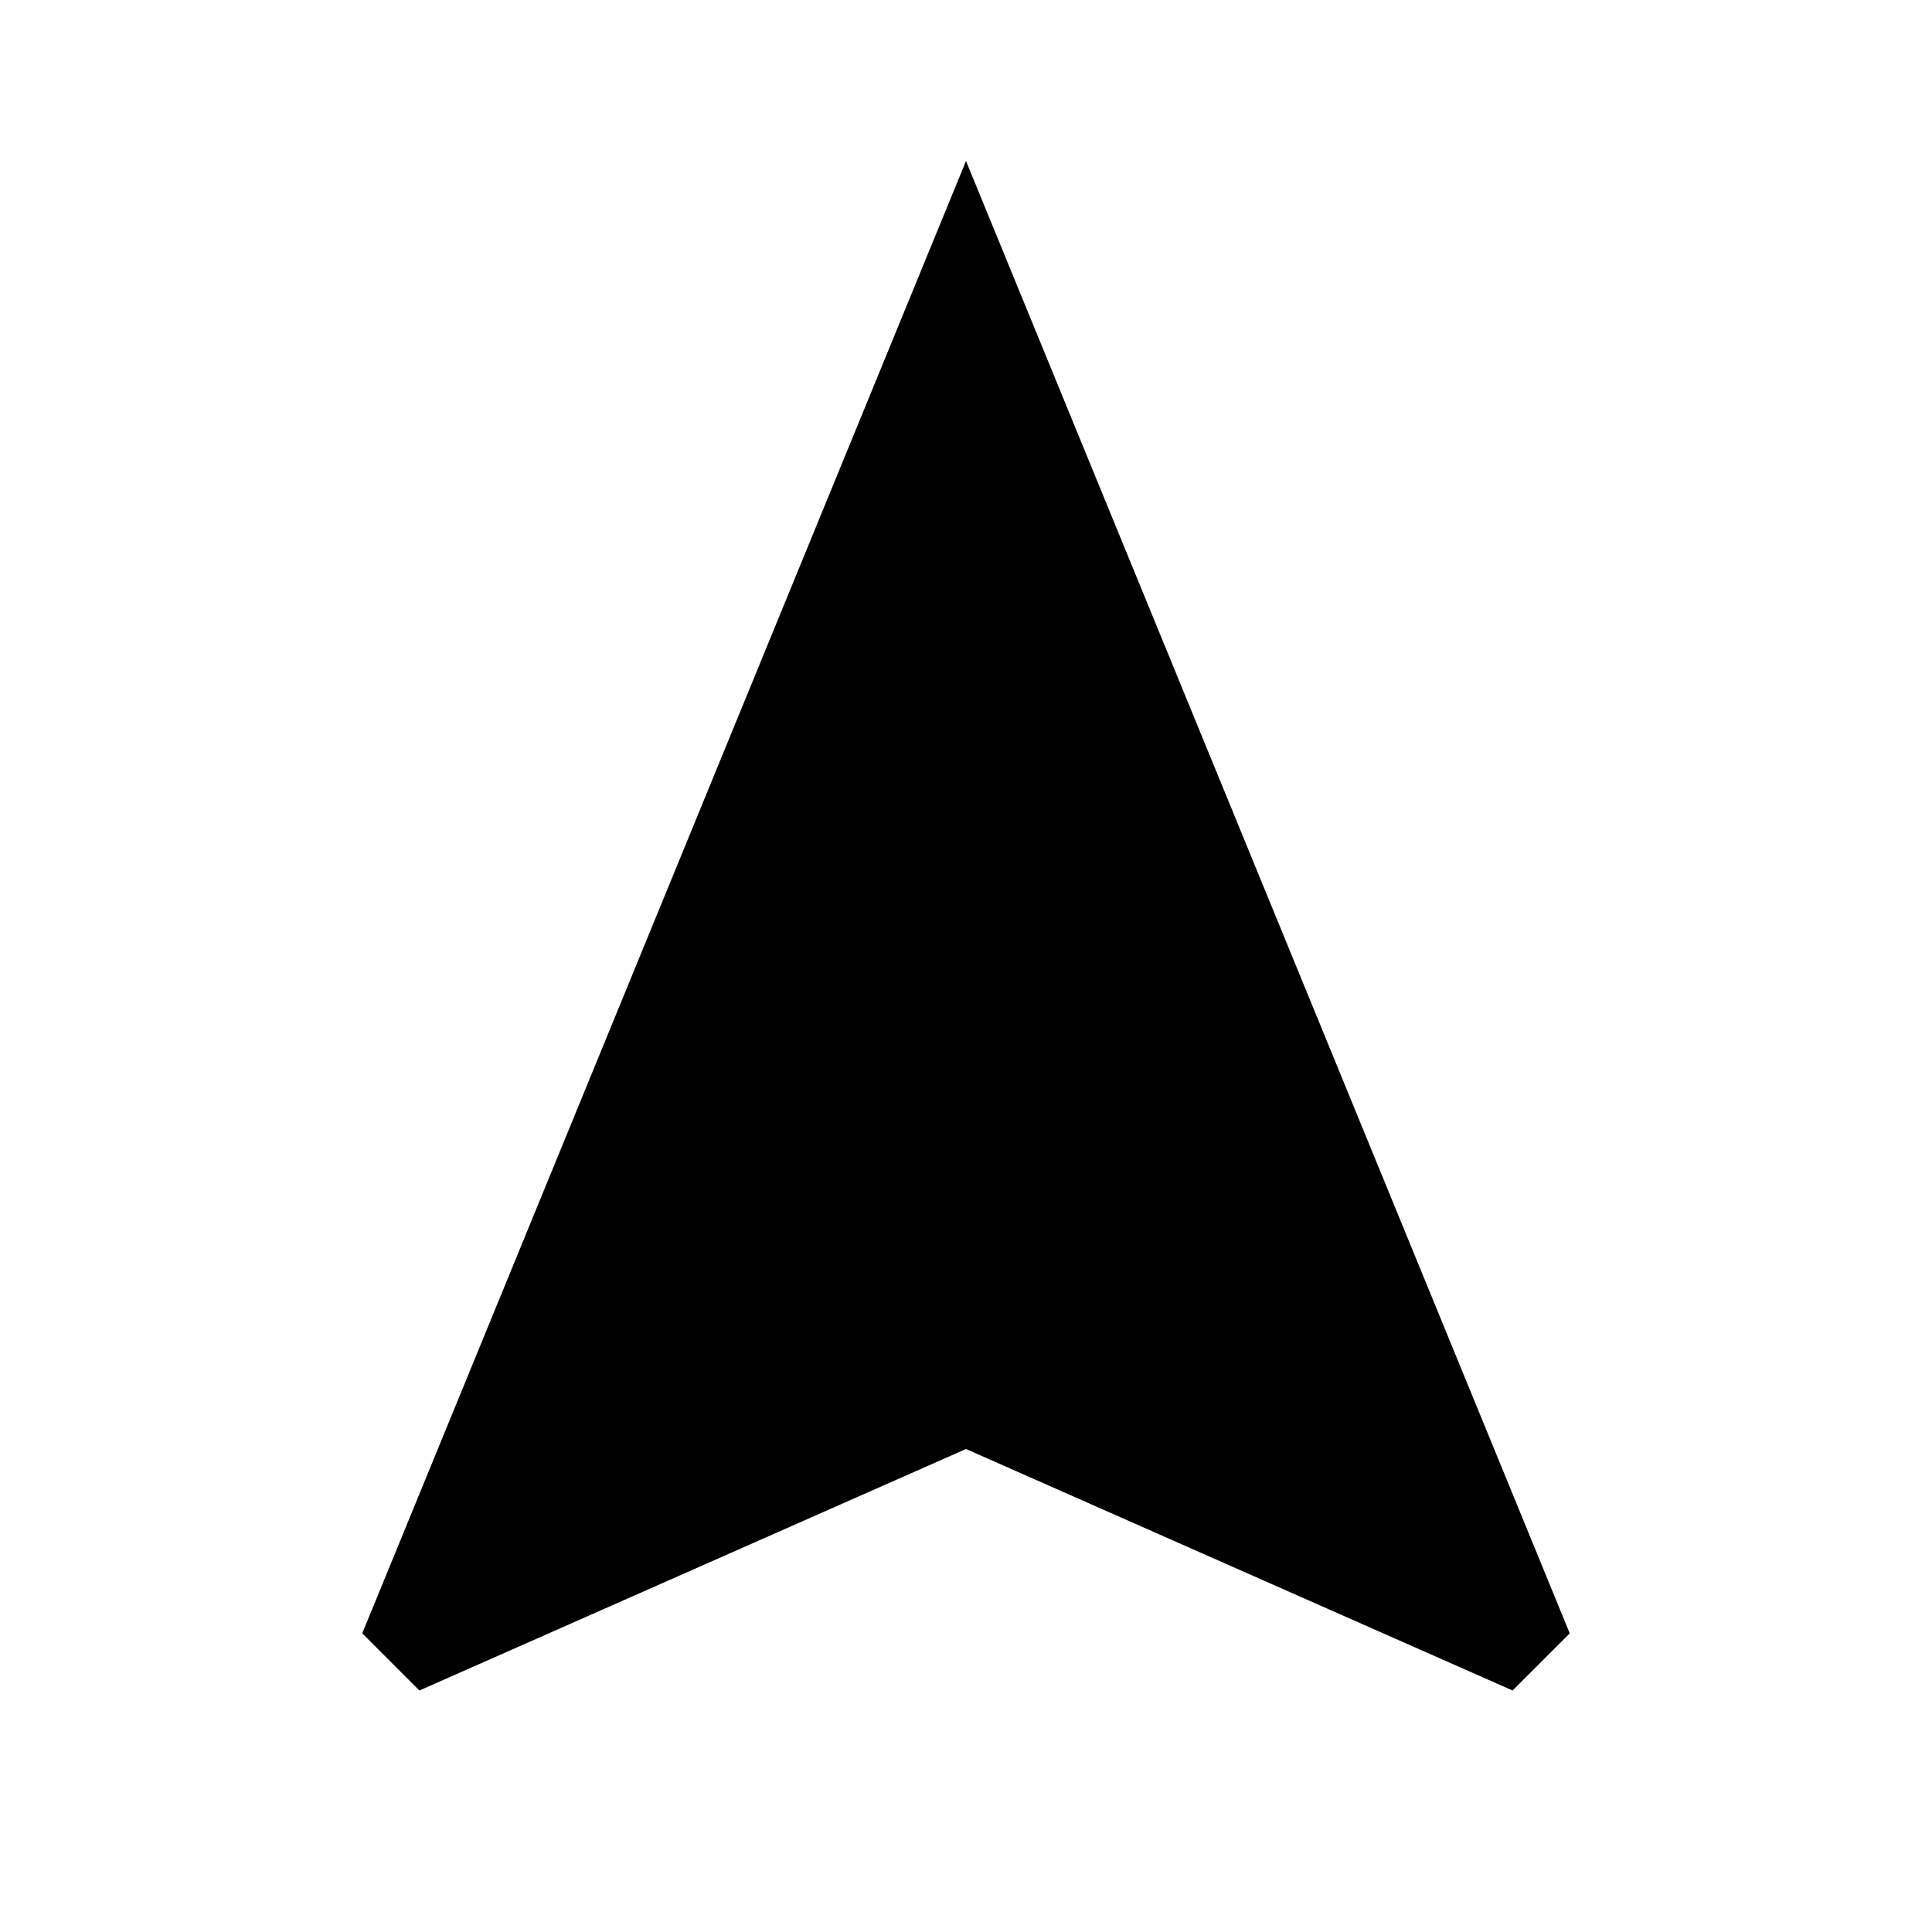
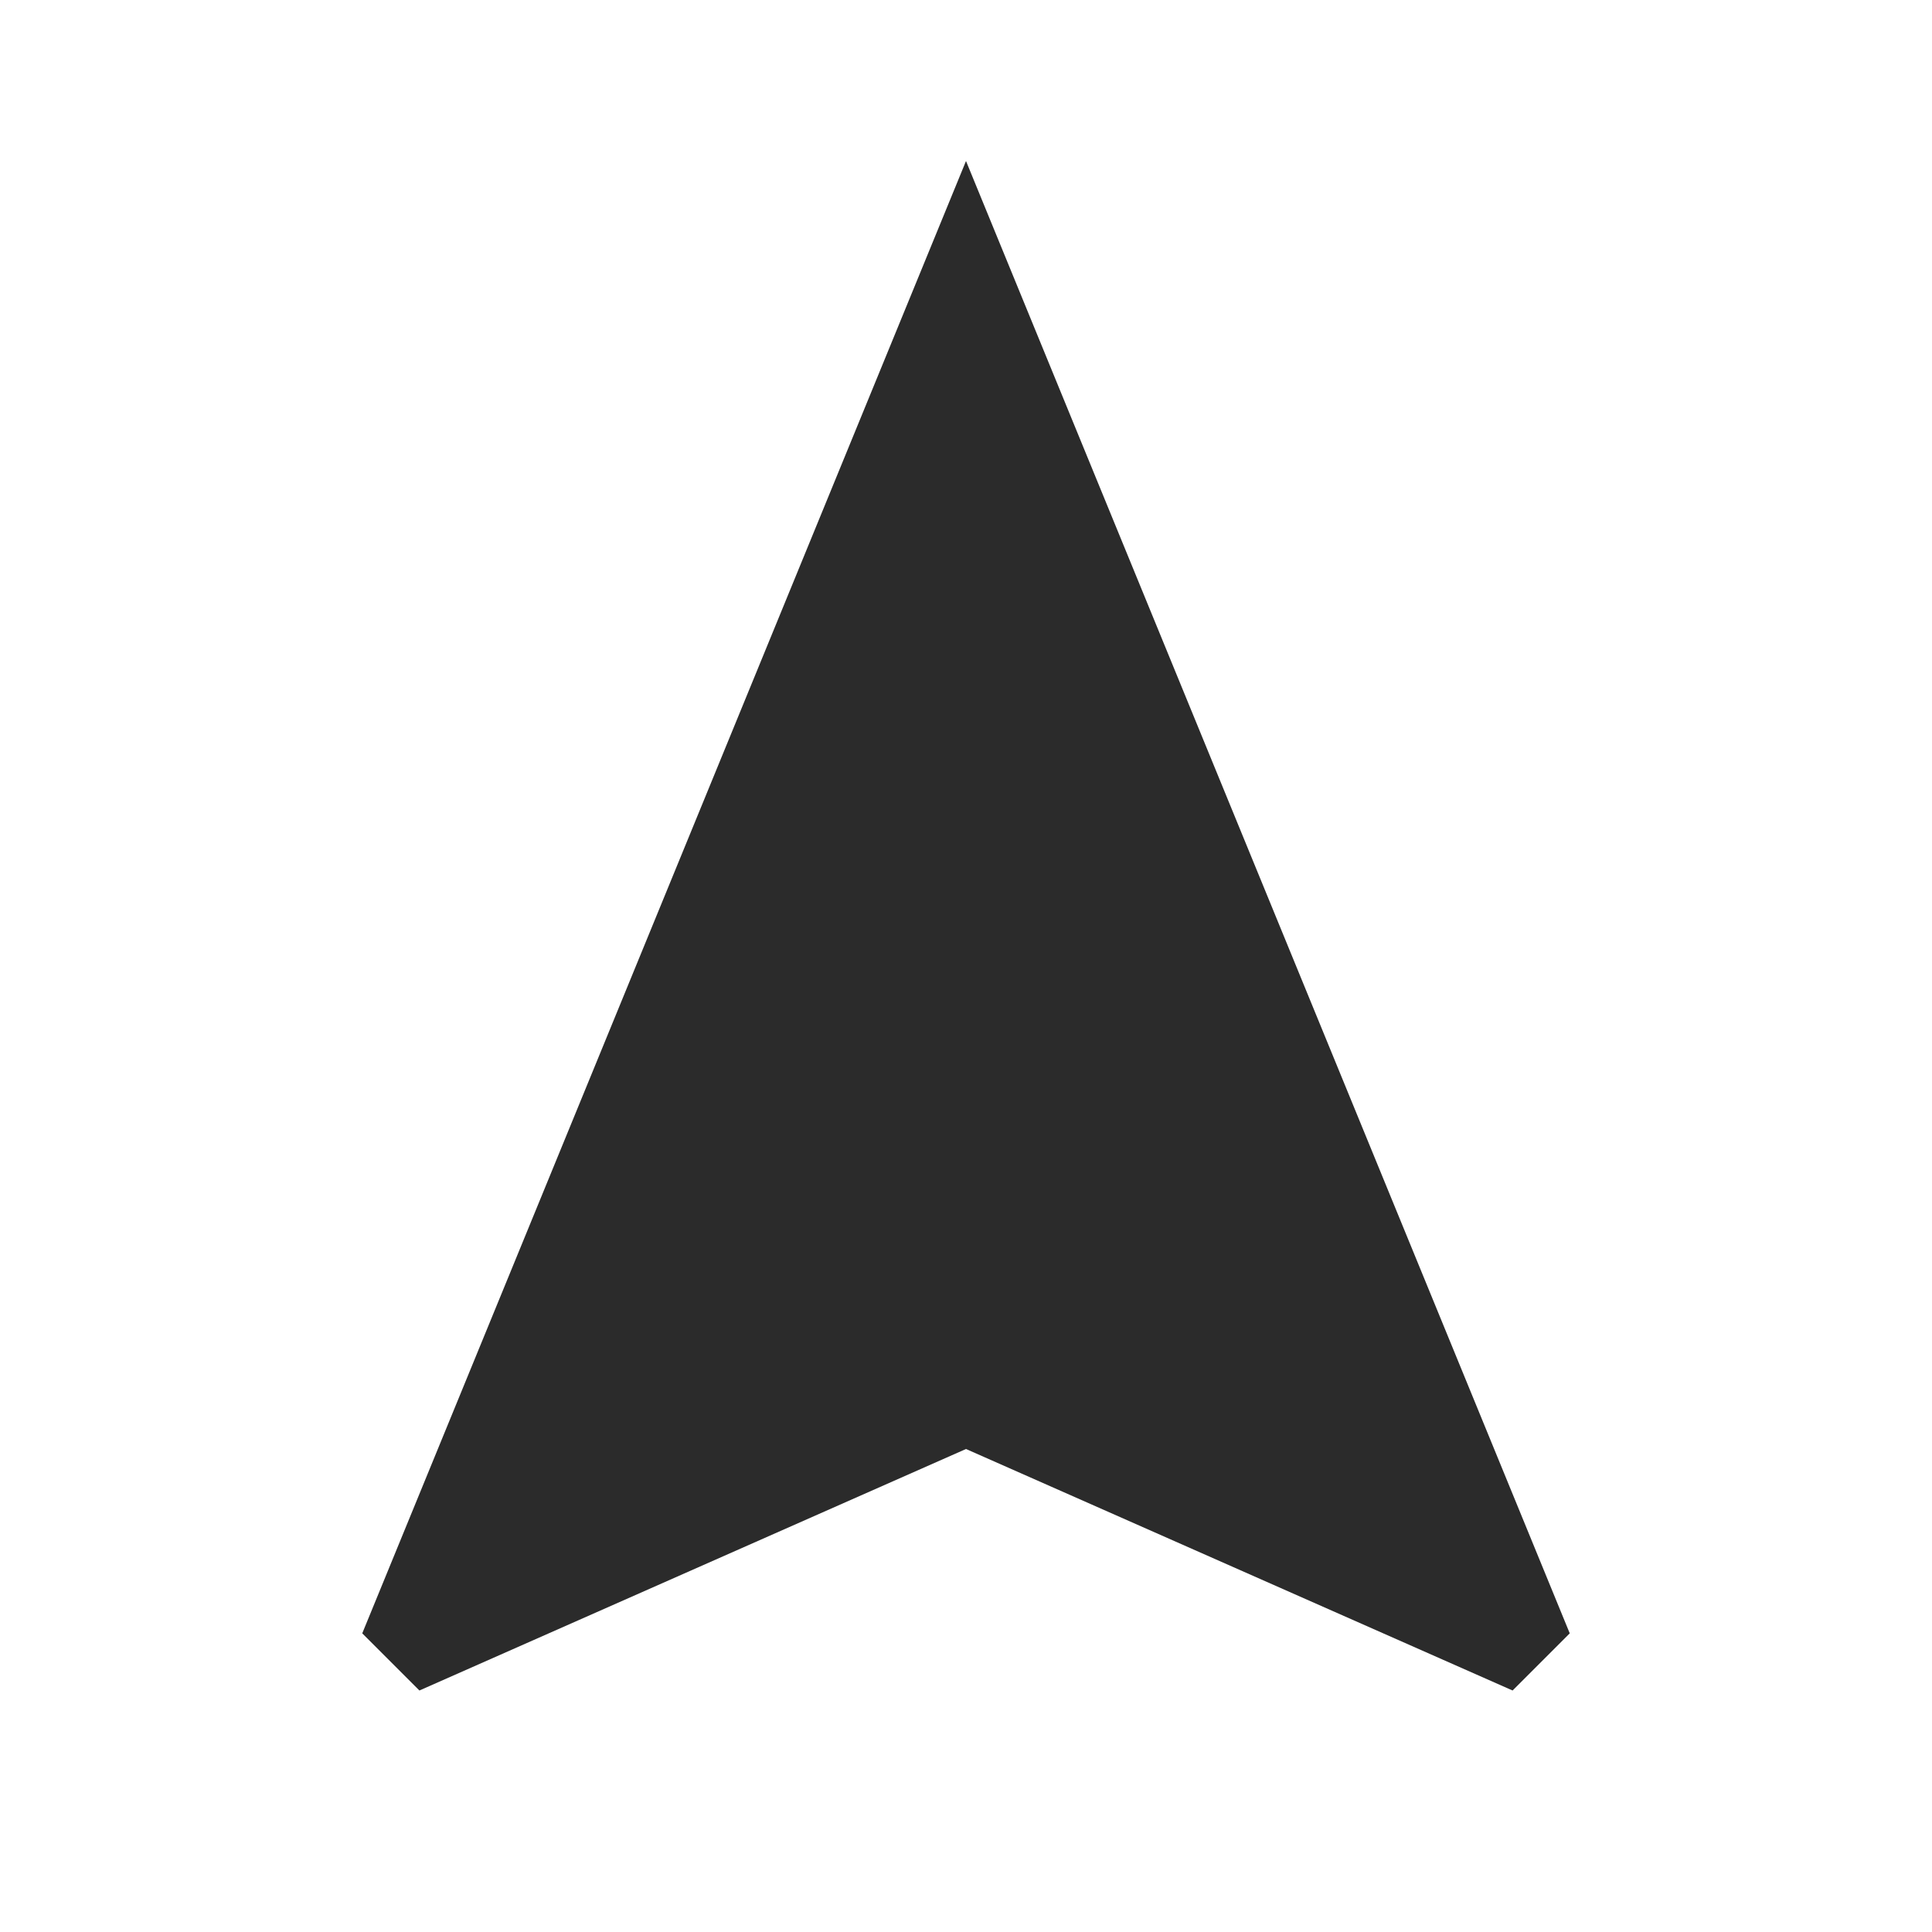
- <svg xmlns="http://www.w3.org/2000/svg" t="1670552823699" class="icon" viewBox="0 0 1024 1024" version="1.1" p-id="18014" width="600" height="600">
-   <path d="M512 85.333 192 865.707 222.293 896 512 768 801.707 896 832 865.707 512 85.333Z" p-id="18015" fill="#000000" />
+ <svg xmlns="http://www.w3.org/2000/svg" t="1677405013617" class="icon" viewBox="0 0 1024 1024" version="1.1" p-id="2467" width="600" height="600">
+   <path d="M512 85.333 192 865.707 222.293 896 512 768 801.707 896 832 865.707 512 85.333Z" p-id="2468" fill="#2b2b2b" />
</svg>
